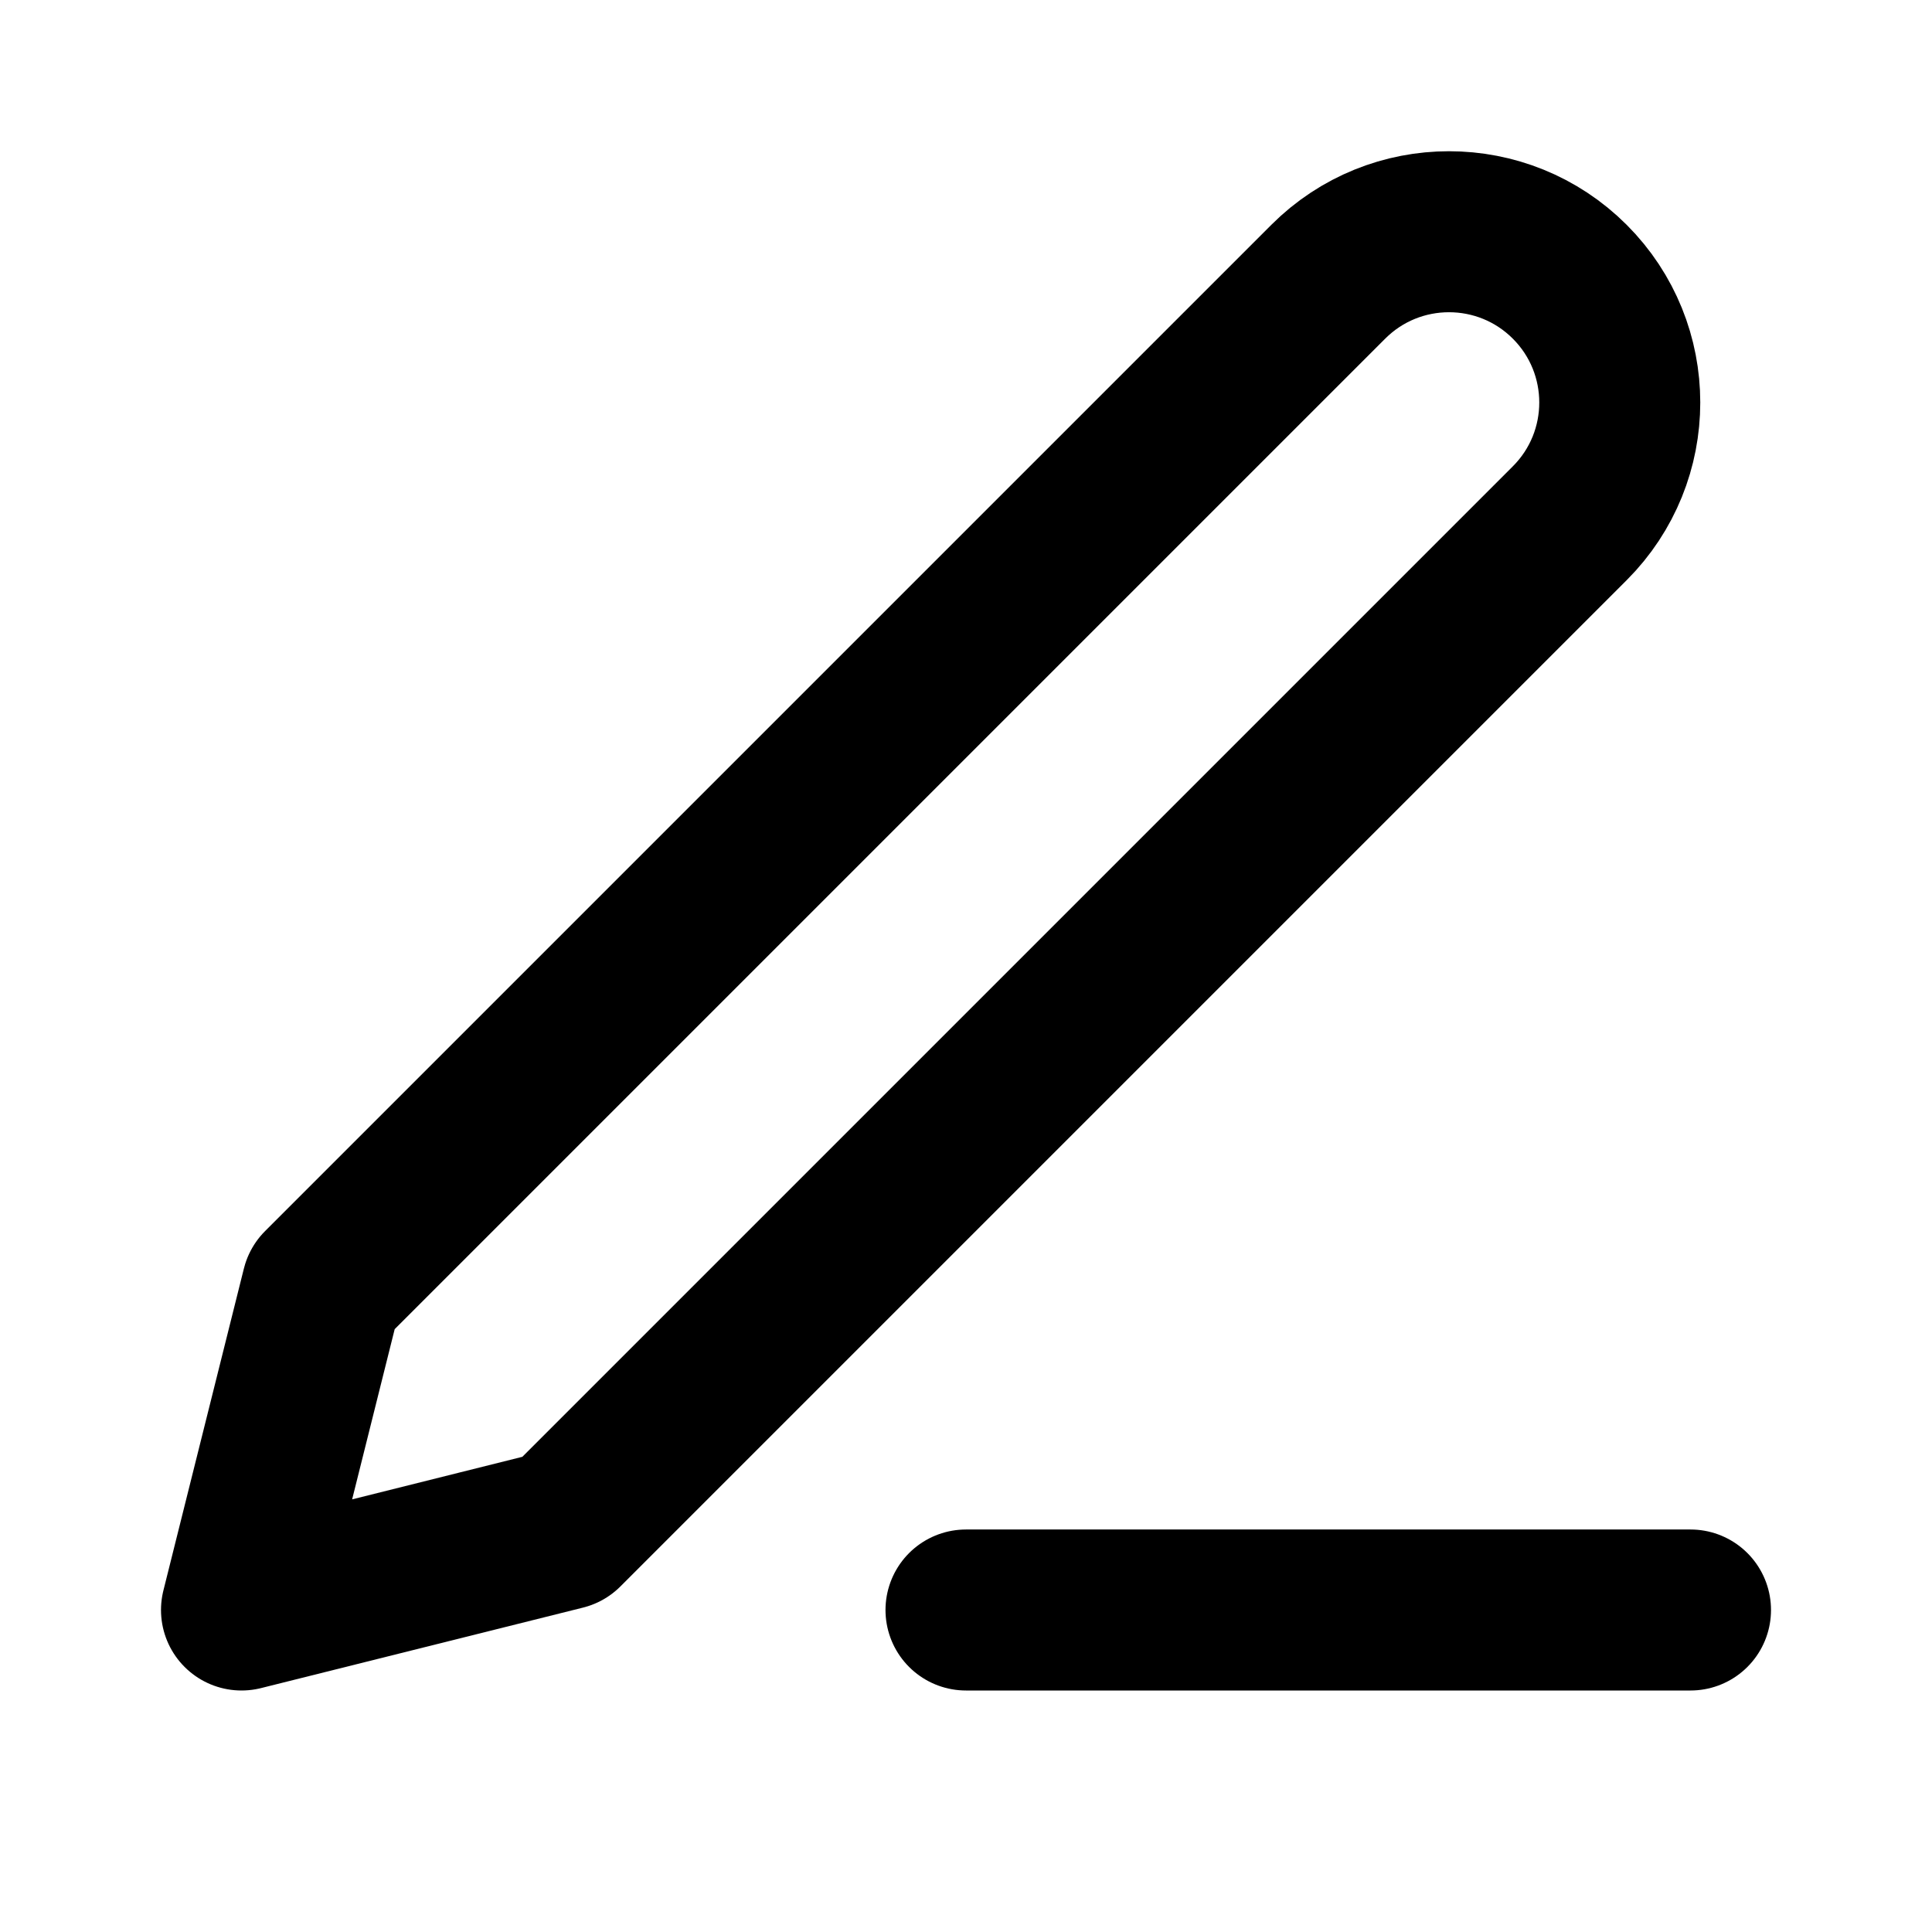
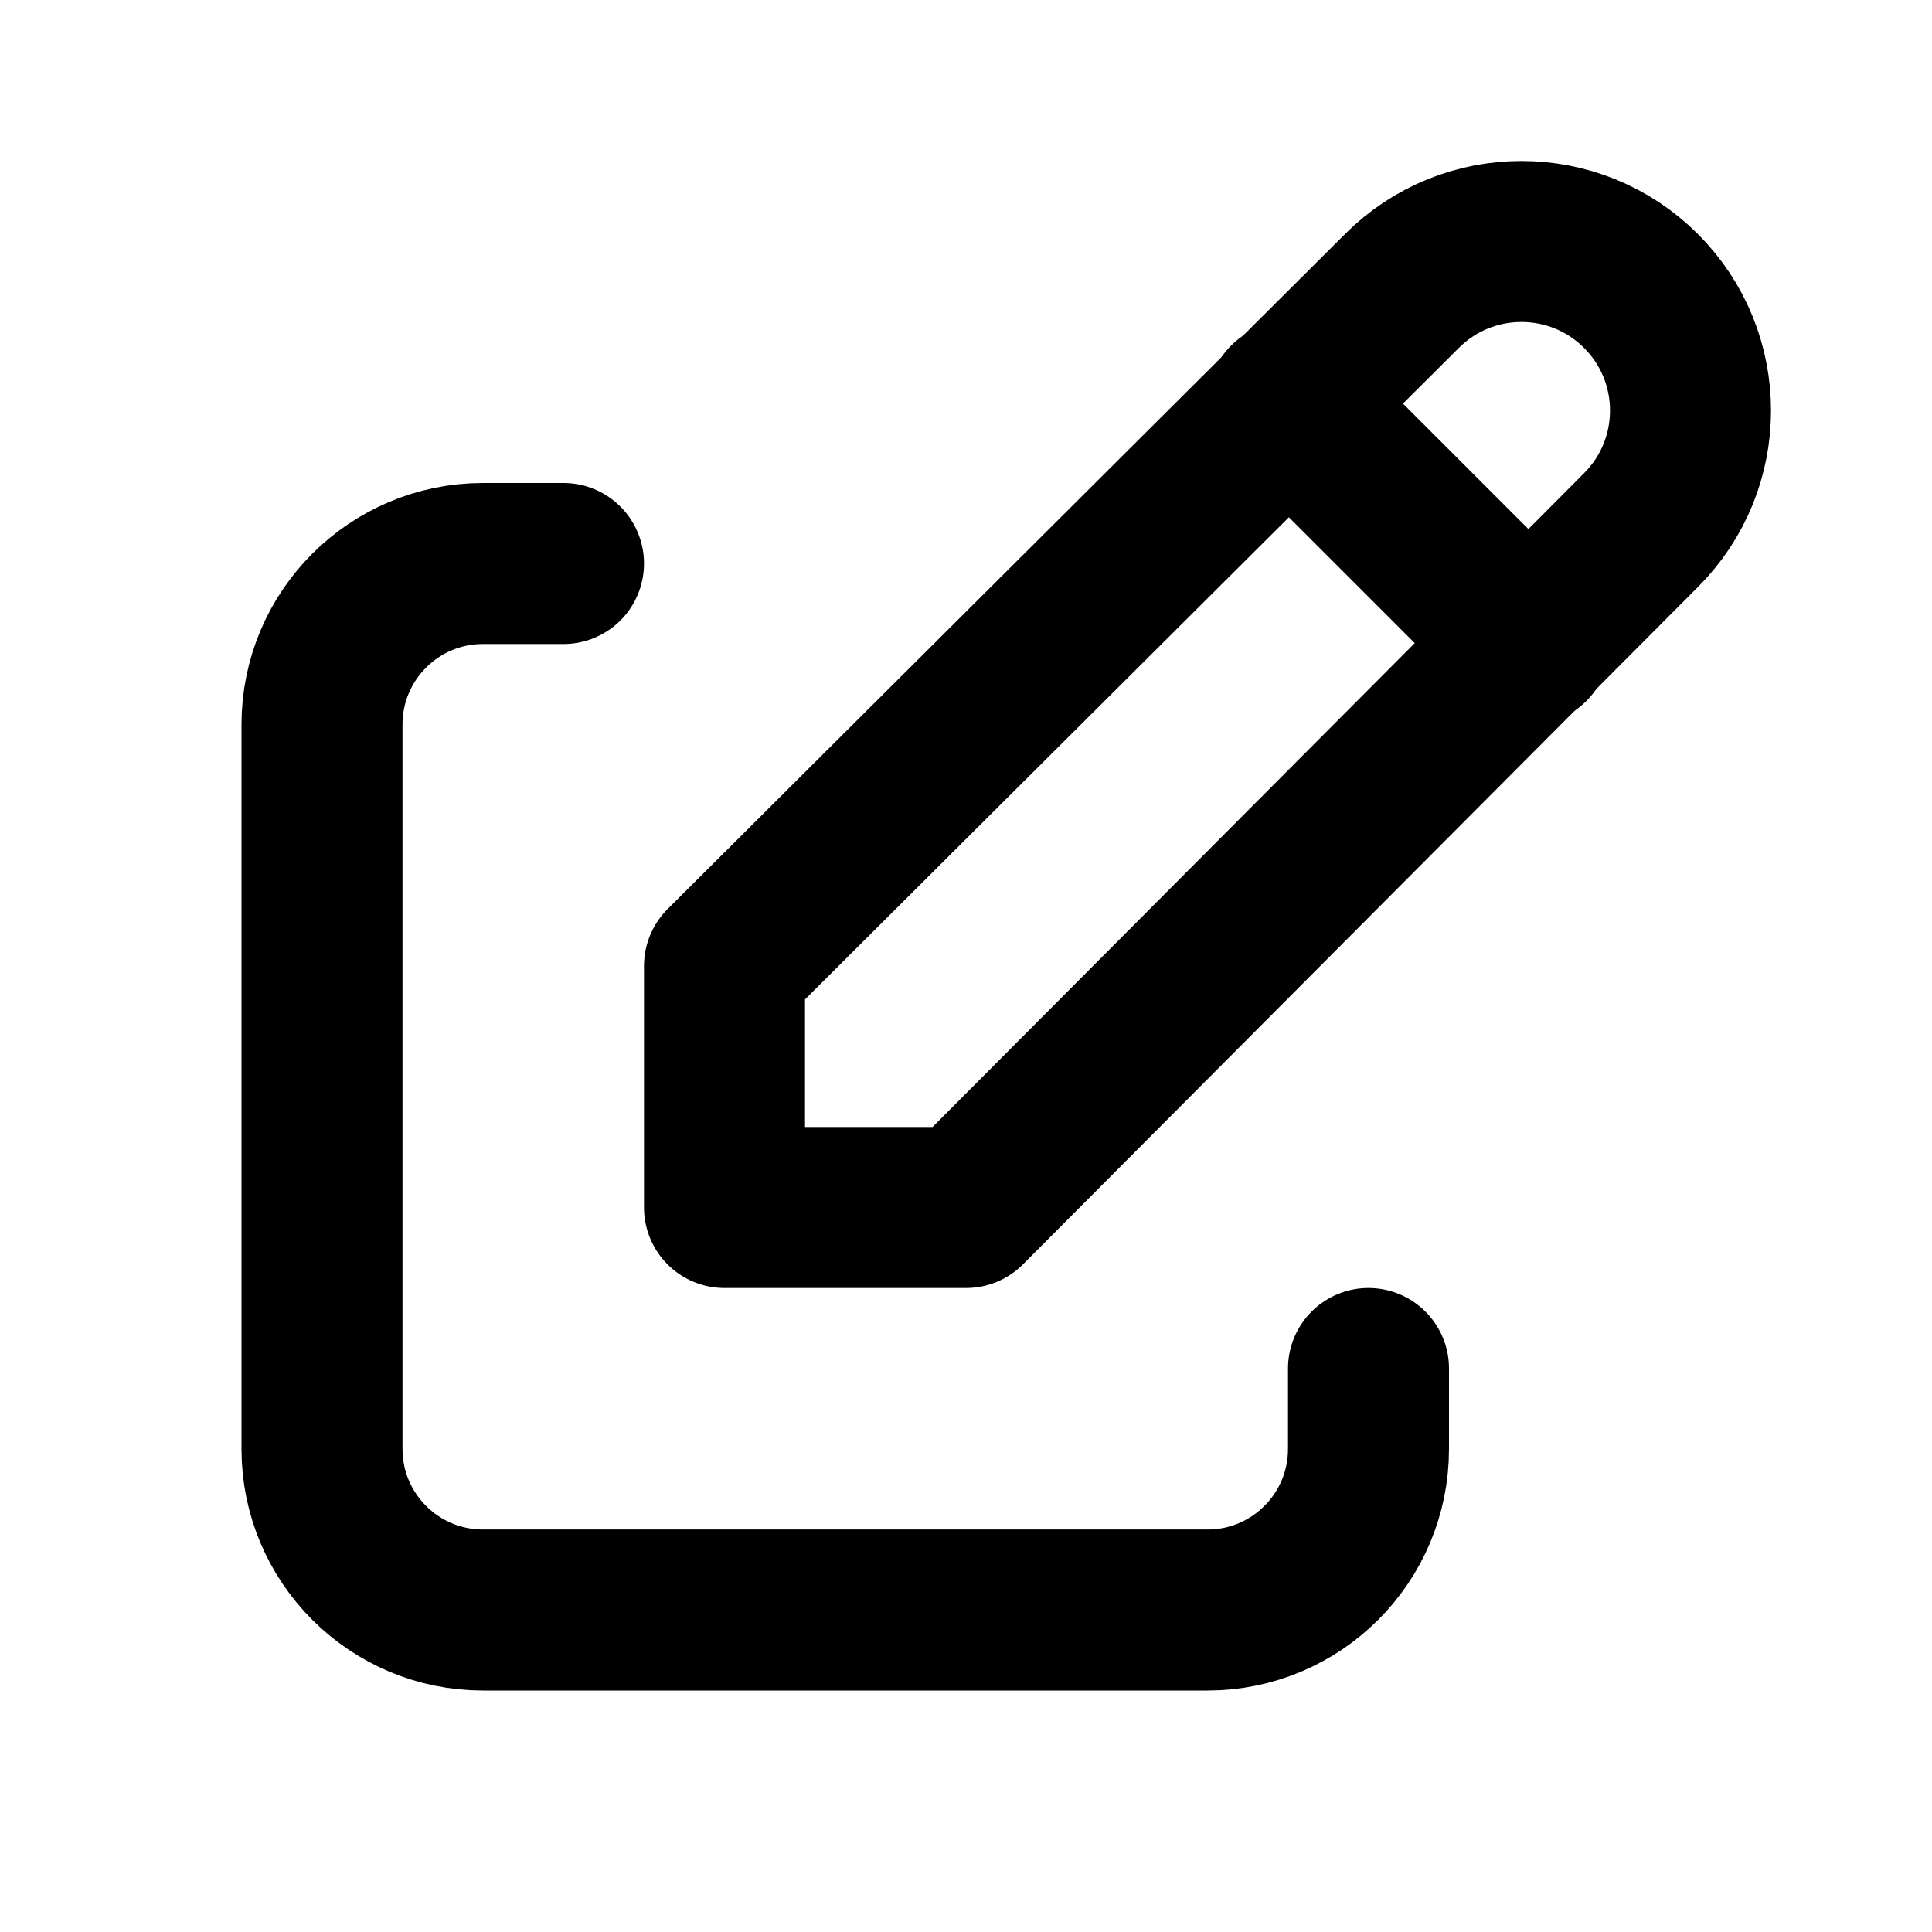
- <svg xmlns="http://www.w3.org/2000/svg" viewBox="0 0 24 24" fill="none" stroke="#000" stroke-width="2" stroke-linecap="round" stroke-linejoin="round">
-   <path d="M12 20h9" />
-   <path d="M16.5 3.5a2.12 2.12 0 0 1 3 3L7 19l-4 1 1-4Z" />
+ <svg xmlns="http://www.w3.org/2000/svg" width="24" height="24" viewBox="0 0 24 24" fill="none" stroke="#000" stroke-width="2" stroke-linecap="round" stroke-linejoin="round">
+   <path d="M7 7h-1a2 2 0 0 0 -2 2v9a2 2 0 0 0 2 2h9a2 2 0 0 0 2 -2v-1" />
+   <path d="M20.385 6.585a2.1 2.1 0 0 0 -2.97 -2.97l-8.415 8.385v3h3l8.385 -8.415" />
+   <path d="M16 5l3 3" />
</svg>
